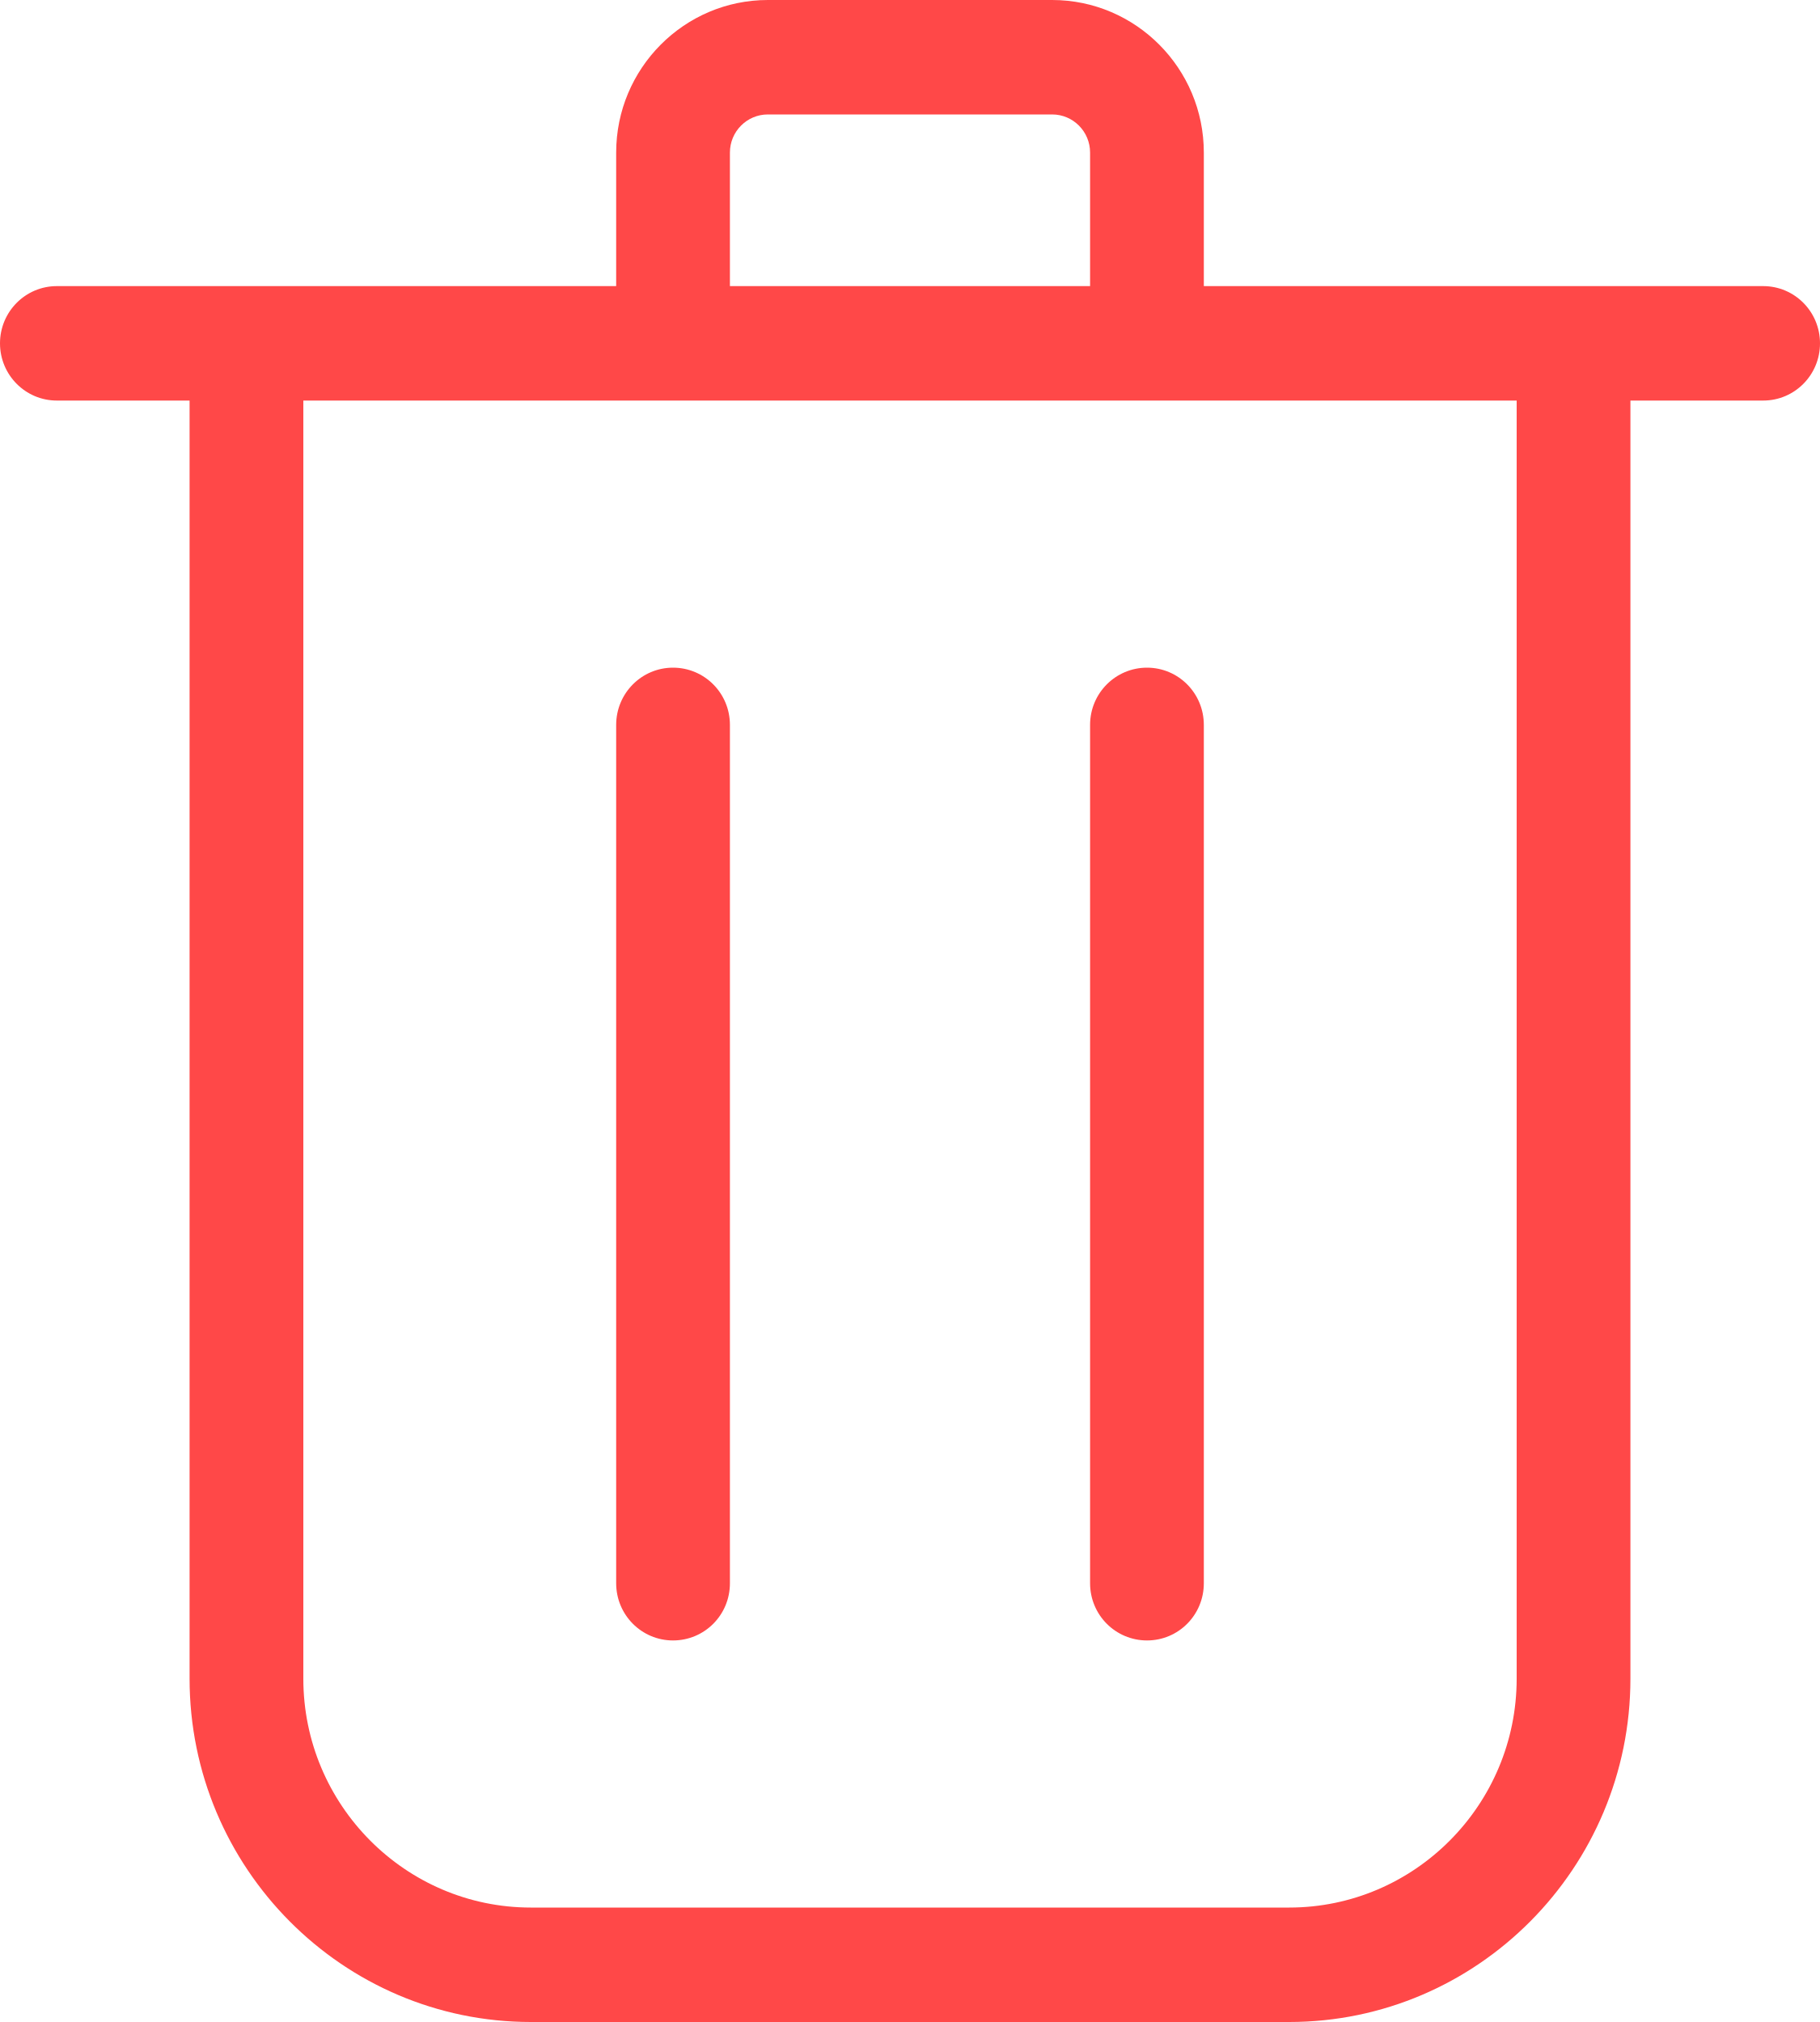
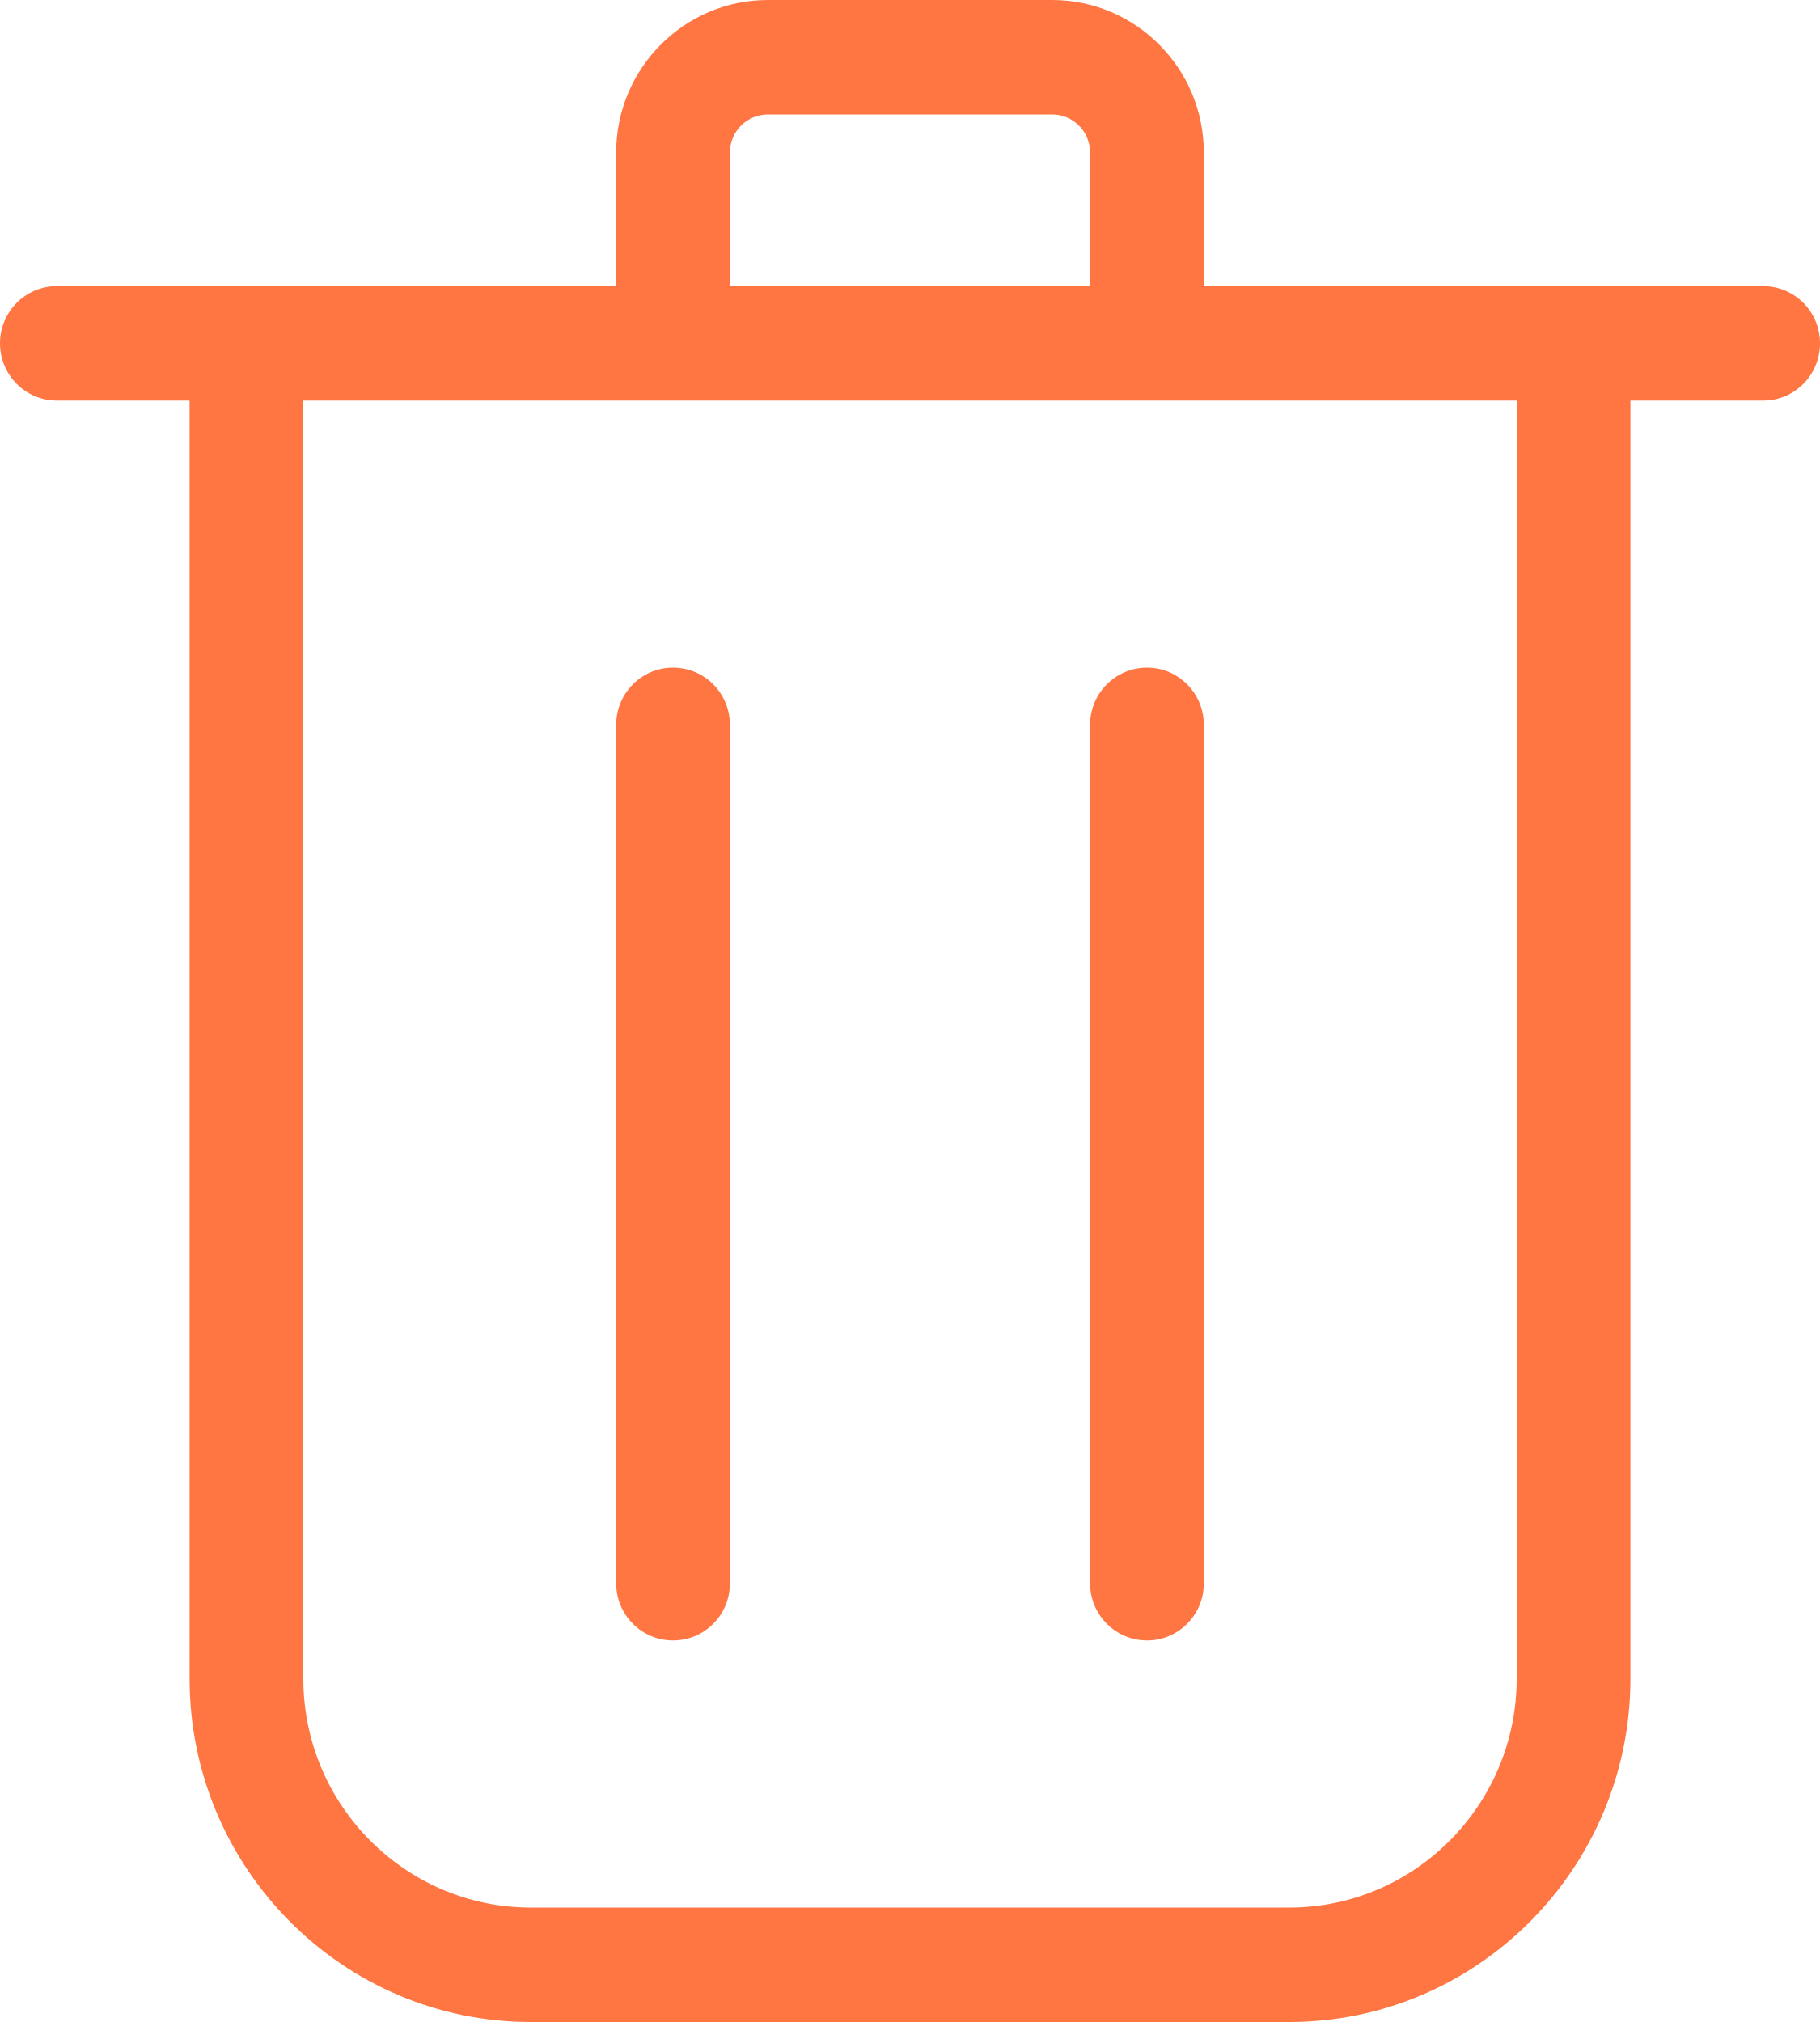
<svg xmlns="http://www.w3.org/2000/svg" width="18" height="20" viewBox="0 0 18 20" fill="none">
-   <path fill-rule="evenodd" clip-rule="evenodd" d="M10.781 15.66V7.17C10.781 6.857 11.033 6.604 11.344 6.604C11.655 6.604 11.906 6.857 11.906 7.17V15.66C11.906 15.974 11.655 16.226 11.344 16.226C11.033 16.226 10.781 15.974 10.781 15.66ZM6.094 15.66V7.17C6.094 6.857 6.346 6.604 6.656 6.604C6.968 6.604 7.219 6.857 7.219 7.17V15.66C7.219 15.974 6.968 16.226 6.656 16.226C6.346 16.226 6.094 15.974 6.094 15.66ZM15 16.604C15 17.852 13.99 18.868 12.75 18.868H5.25C4.01 18.868 3 17.852 3 16.604V3.962H15V16.604ZM7.219 1.509C7.219 1.301 7.387 1.132 7.594 1.132H10.406C10.613 1.132 10.781 1.301 10.781 1.509V2.83H7.219V1.509ZM17.438 2.83H11.906V1.509C11.906 0.677 11.233 0 10.406 0H7.594C6.767 0 6.094 0.677 6.094 1.509V2.83H0.562C0.252 2.83 0 3.083 0 3.396C0 3.709 0.252 3.962 0.562 3.962H1.875V16.604C1.875 18.476 3.389 20 5.25 20H12.75C14.611 20 16.125 18.476 16.125 16.604V3.962H17.438C17.749 3.962 18 3.709 18 3.396C18 3.083 17.749 2.83 17.438 2.83Z" fill="#FF4848" />
+   <path fill-rule="evenodd" clip-rule="evenodd" d="M10.781 15.66V7.17C10.781 6.857 11.033 6.604 11.344 6.604C11.655 6.604 11.906 6.857 11.906 7.17V15.66C11.906 15.974 11.655 16.226 11.344 16.226C11.033 16.226 10.781 15.974 10.781 15.66ZM6.094 15.66V7.17C6.094 6.857 6.346 6.604 6.656 6.604C6.968 6.604 7.219 6.857 7.219 7.17V15.66C7.219 15.974 6.968 16.226 6.656 16.226C6.346 16.226 6.094 15.974 6.094 15.66ZM15 16.604C15 17.852 13.99 18.868 12.75 18.868H5.25C4.01 18.868 3 17.852 3 16.604V3.962H15V16.604ZM7.219 1.509C7.219 1.301 7.387 1.132 7.594 1.132H10.406C10.613 1.132 10.781 1.301 10.781 1.509V2.83H7.219V1.509ZM17.438 2.83H11.906V1.509C11.906 0.677 11.233 0 10.406 0H7.594C6.767 0 6.094 0.677 6.094 1.509V2.83H0.562C0.252 2.83 0 3.083 0 3.396C0 3.709 0.252 3.962 0.562 3.962H1.875V16.604C1.875 18.476 3.389 20 5.25 20H12.75C14.611 20 16.125 18.476 16.125 16.604V3.962H17.438C17.749 3.962 18 3.709 18 3.396C18 3.083 17.749 2.83 17.438 2.83Z" fill="#FF7643" />
</svg>
